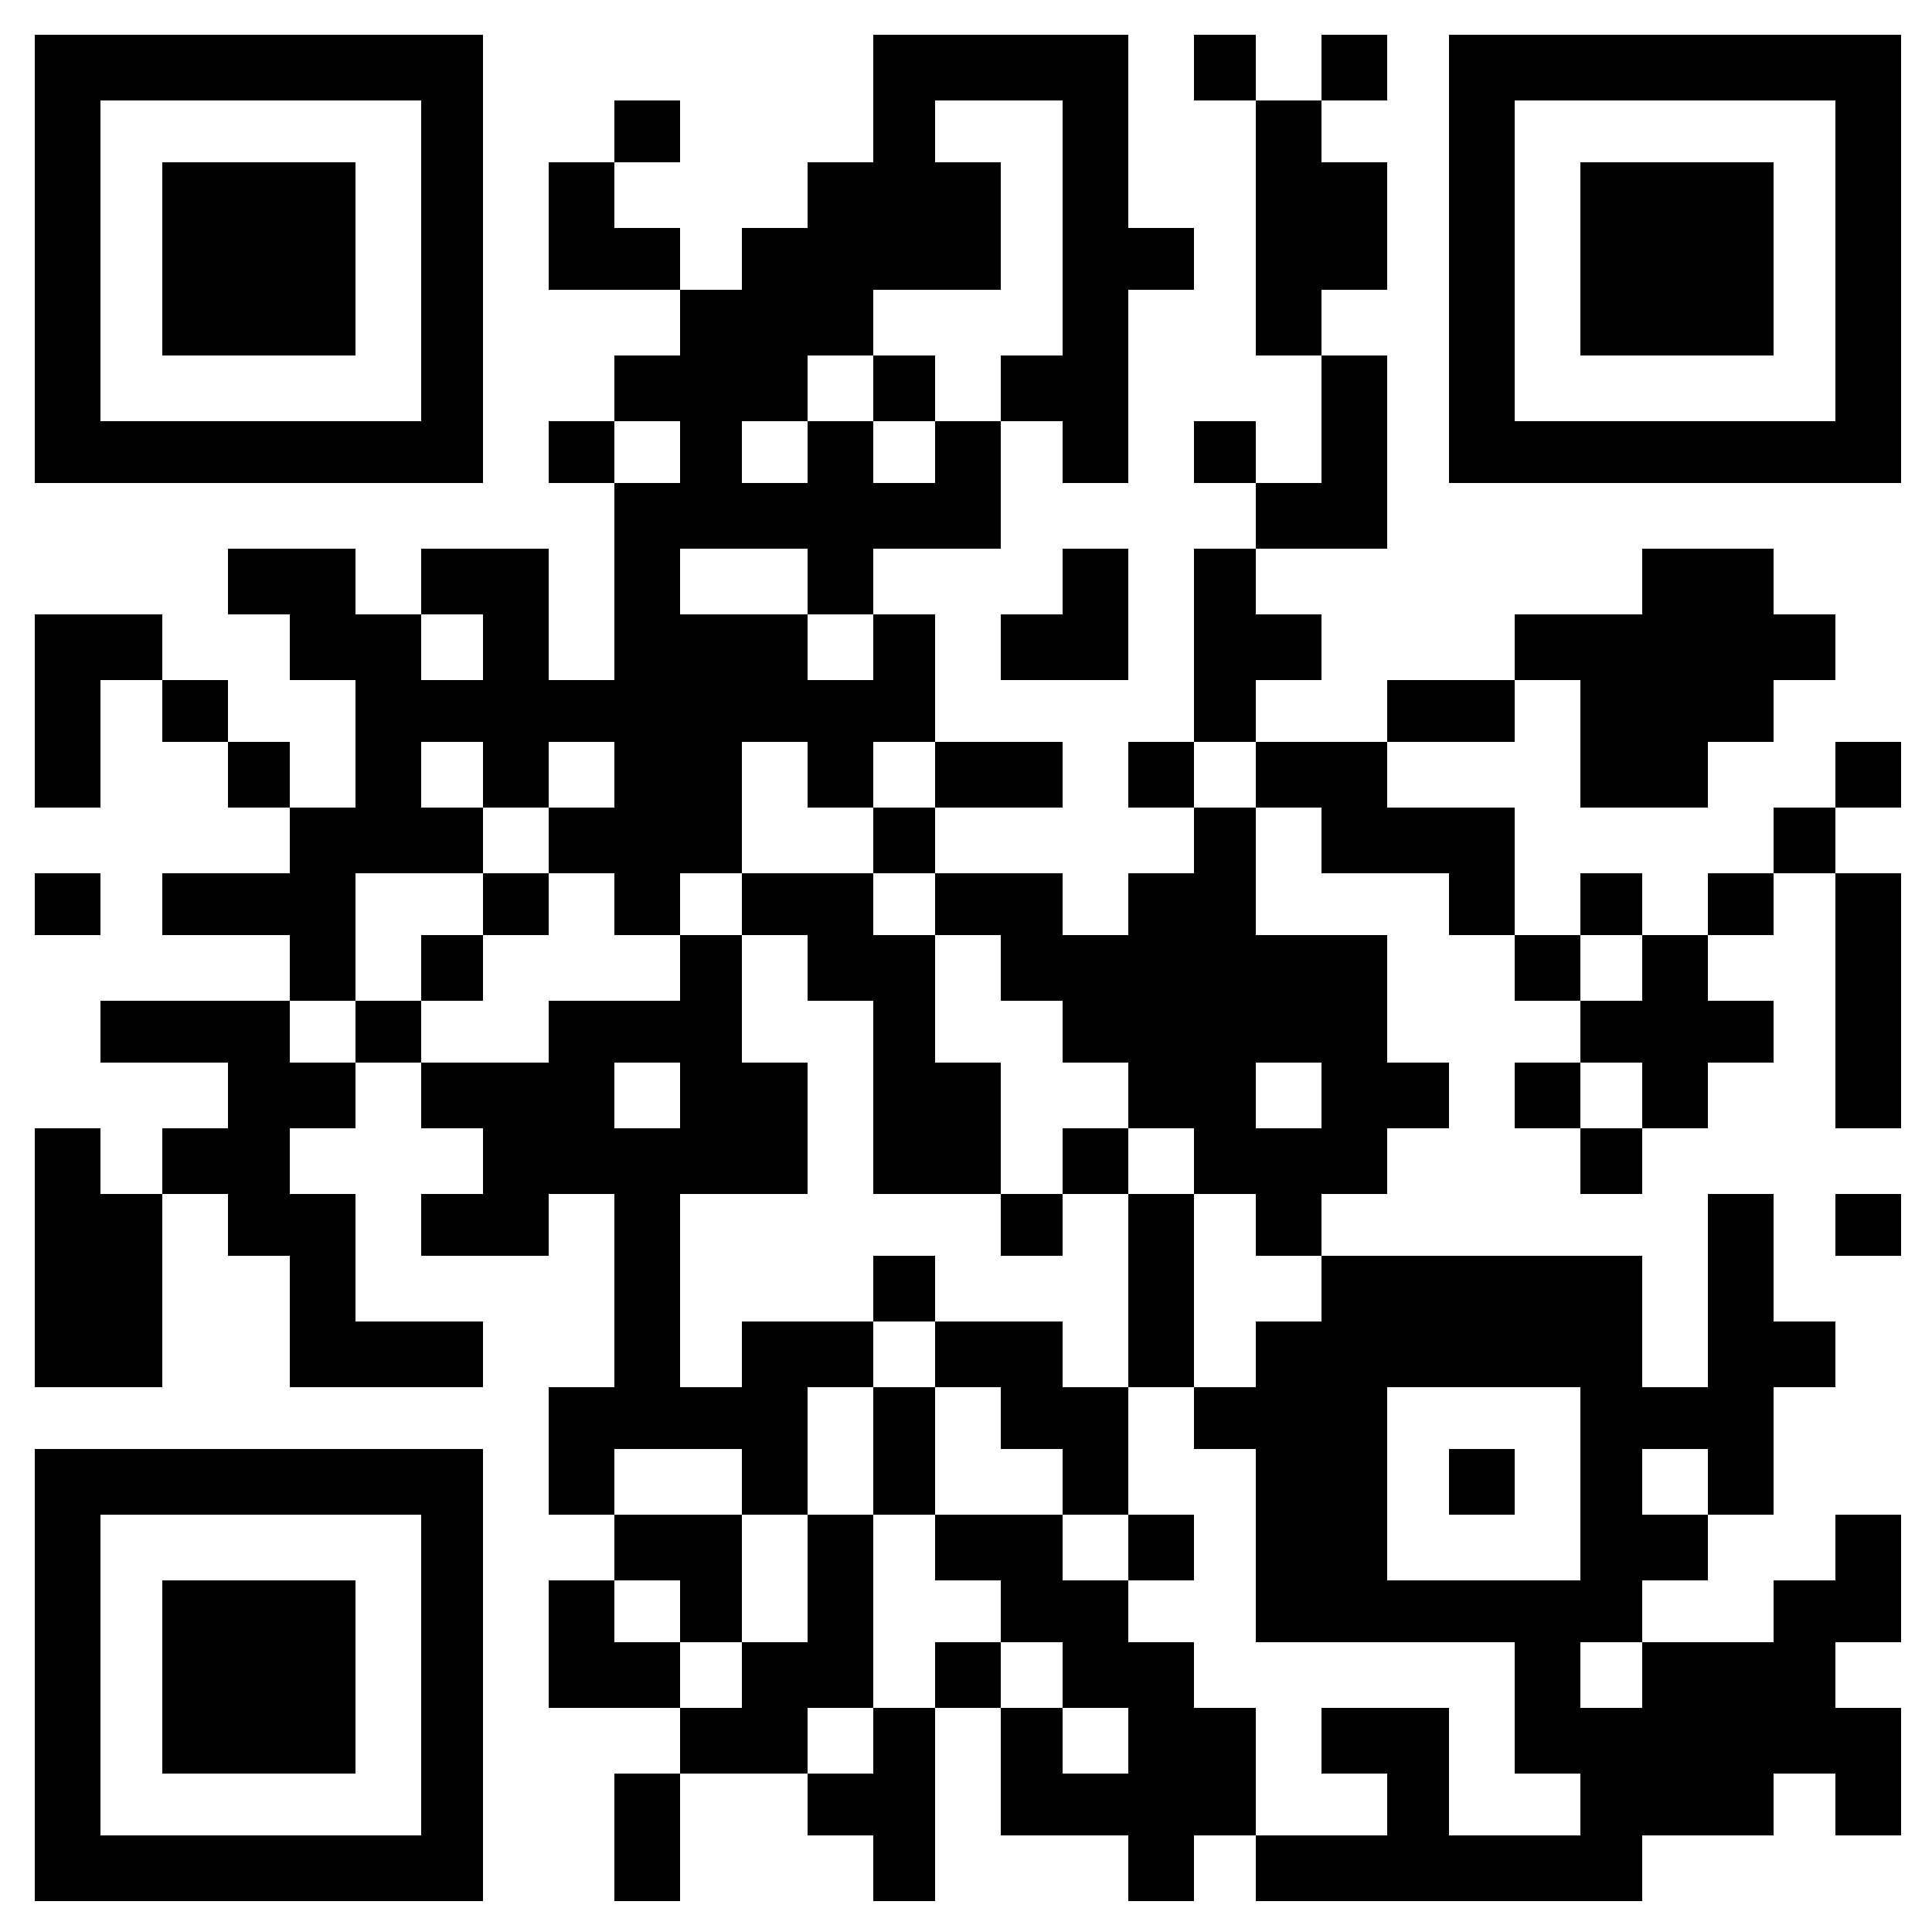
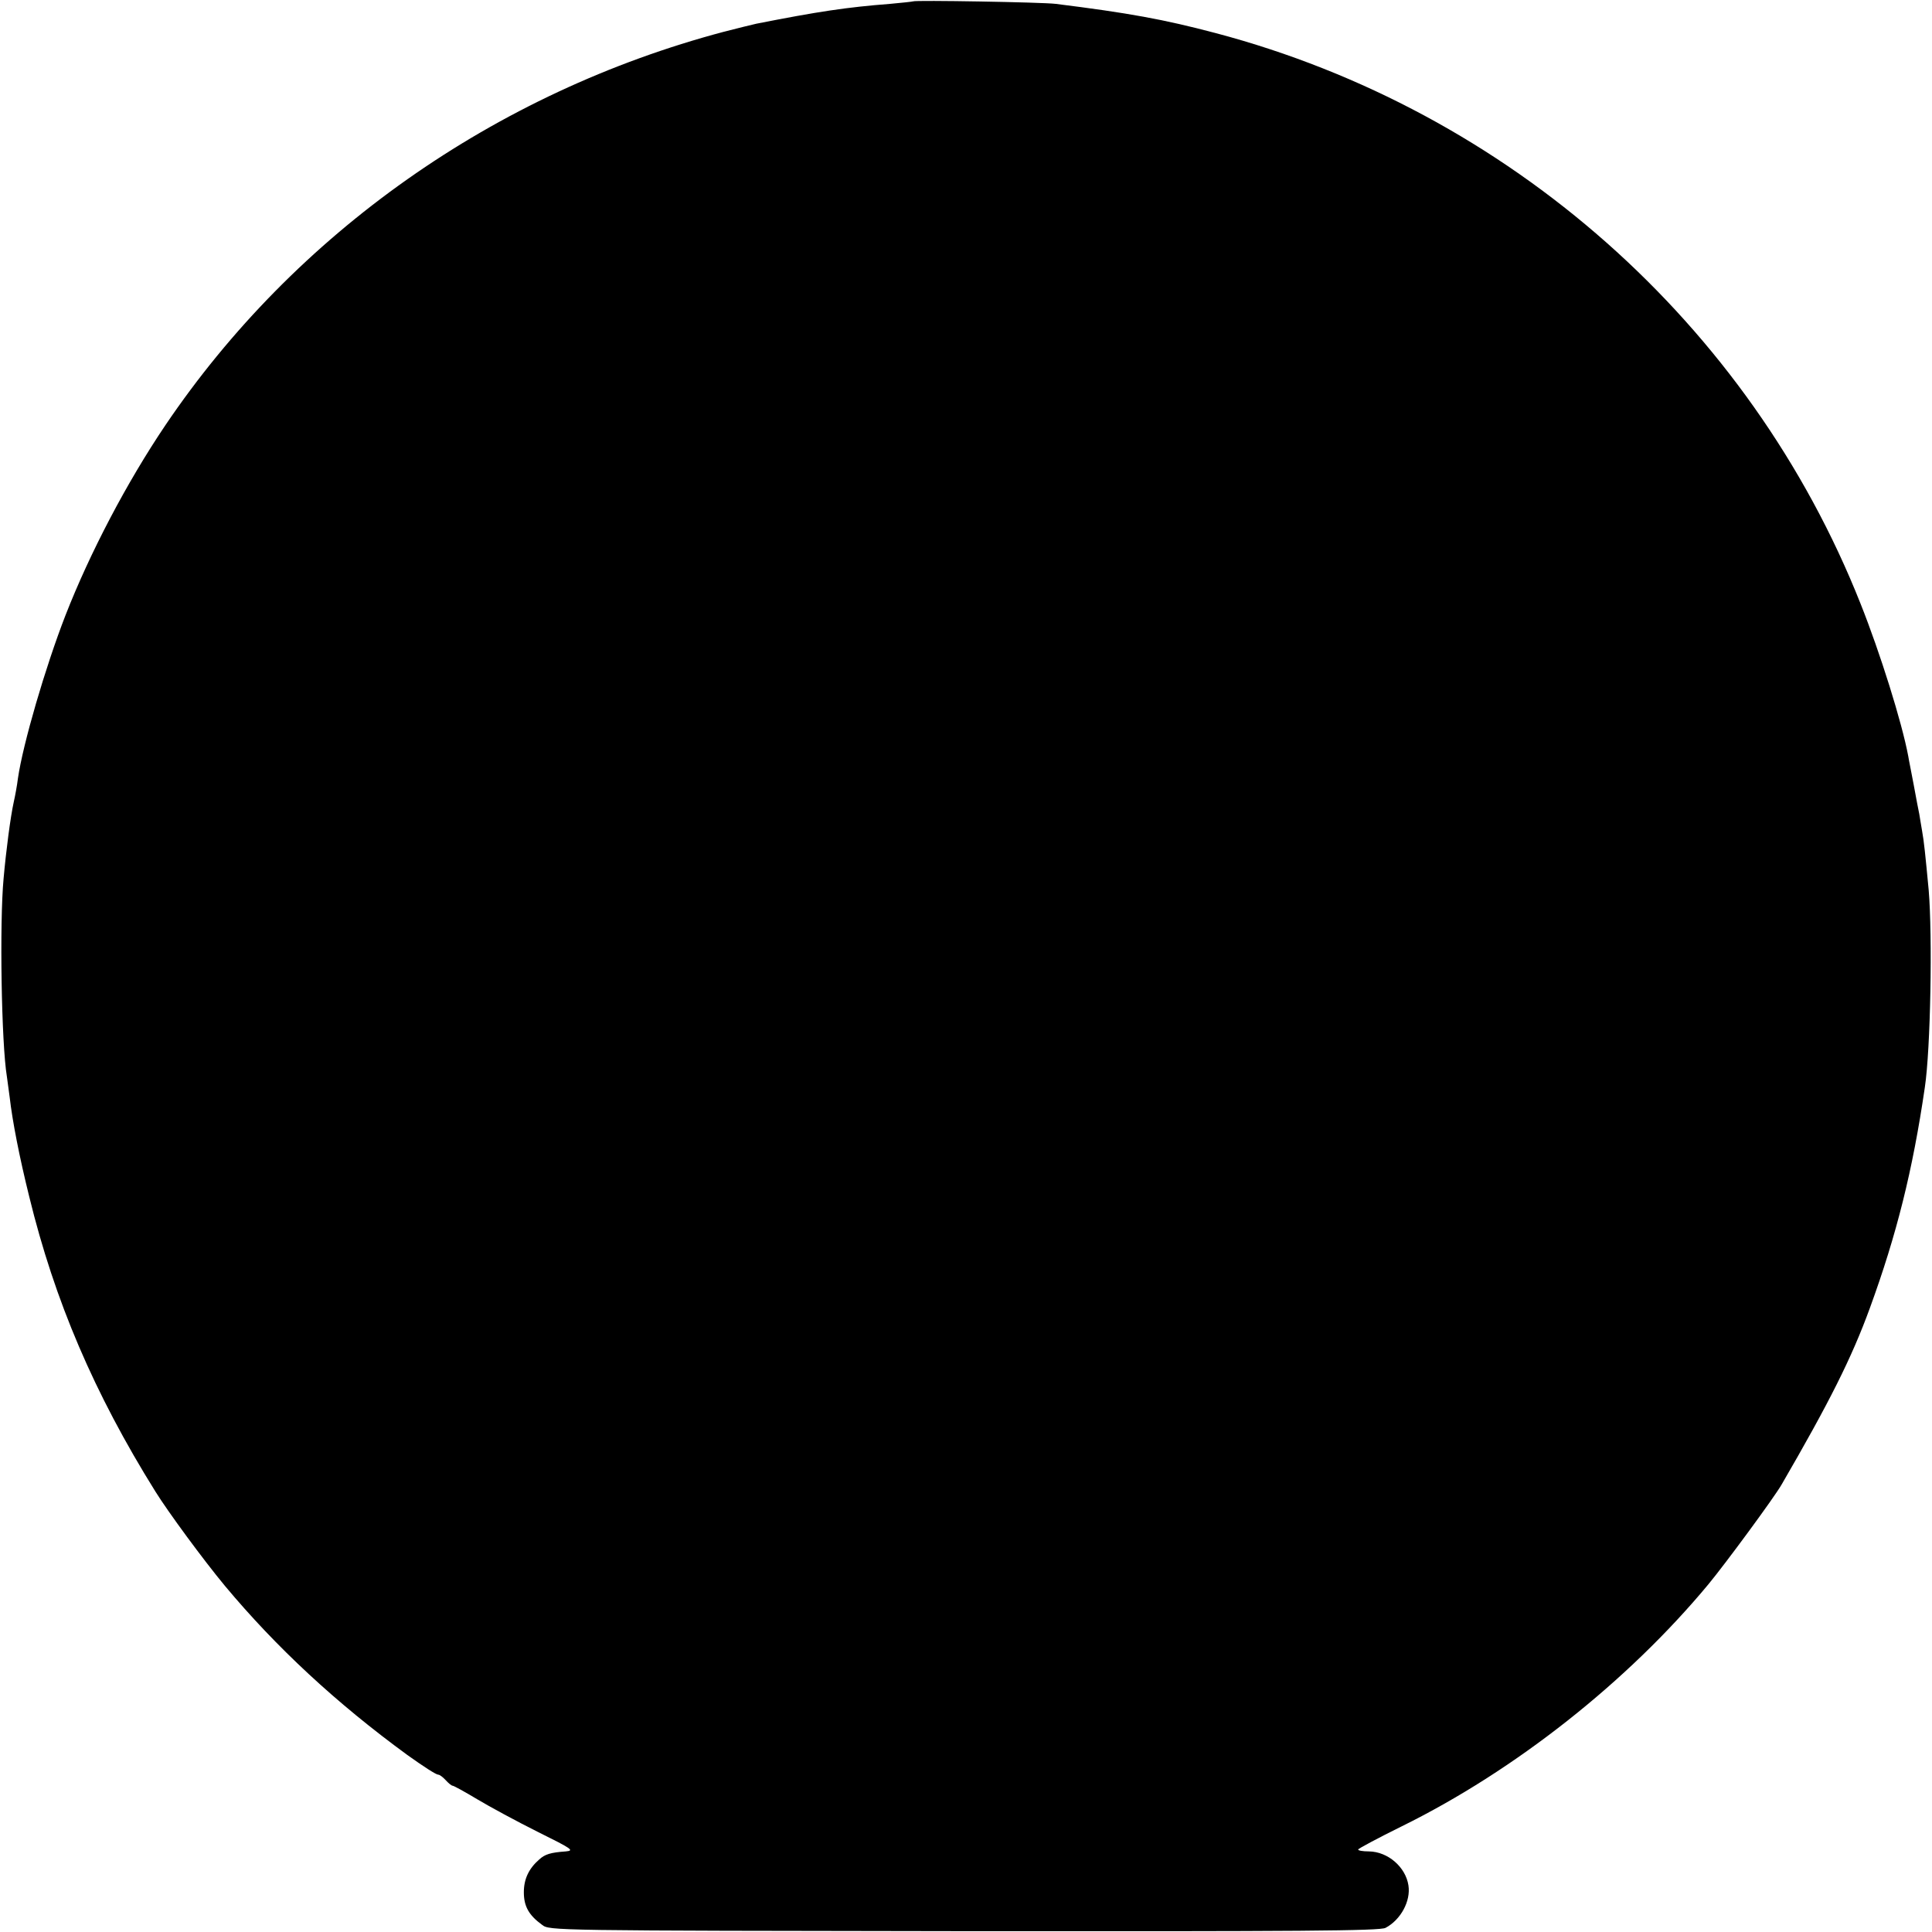
- <svg xmlns="http://www.w3.org/2000/svg" version="1.0" width="500pt" height="500pt" viewBox="0 0 500 500" preserveAspectRatio="xMidYMid meet">
-   <g transform="translate(0,500) scale(0.1,-0.1)" fill="#000000" stroke="none">
-     <path d="M90 4330 l0 -580 580 0 580 0 0 580 0 580 -580 0 -580 0 0 -580z m1000 -5 l0 -415 -415 0 -415 0 0 415 0 415 415 0 415 0 0 -415z" />
-     <path d="M420 4330 l0 -250 250 0 250 0 0 250 0 250 -250 0 -250 0 0 -250z" />
-     <path d="M2260 4745 l0 -165 -85 0 -85 0 0 -85 0 -85 -85 0 -85 0 0 -80 0 -80 -80 0 -80 0 0 80 0 80 -85 0 -85 0 0 85 0 85 85 0 85 0 0 80 0 80 -85 0 -85 0 0 -80 0 -80 -85 0 -85 0 0 -165 0 -165 170 0 170 0 0 -85 0 -85 -85 0 -85 0 0 -85 0 -85 -85 0 -85 0 0 -80 0 -80 85 0 85 0 0 -255 0 -255 -85 0 -85 0 0 170 0 170 -165 0 -165 0 0 -85 0 -85 -85 0 -85 0 0 85 0 85 -165 0 -165 0 0 -85 0 -85 80 0 80 0 0 -85 0 -85 85 0 85 0 0 -165 0 -165 -85 0 -85 0 0 85 0 85 -80 0 -80 0 0 80 0 80 -85 0 -85 0 0 85 0 85 -165 0 -165 0 0 -250 0 -250 85 0 85 0 0 165 0 165 80 0 80 0 0 -80 0 -80 85 0 85 0 0 -85 0 -85 80 0 80 0 0 -85 0 -85 -165 0 -165 0 0 -80 0 -80 165 0 165 0 0 -85 0 -85 -245 0 -245 0 0 -80 0 -80 165 0 165 0 0 -85 0 -85 -85 0 -85 0 0 -85 0 -85 -80 0 -80 0 0 85 0 85 -85 0 -85 0 0 -335 0 -335 165 0 165 0 0 250 0 250 85 0 85 0 0 -80 0 -80 80 0 80 0 0 -170 0 -170 250 0 250 0 0 85 0 85 -165 0 -165 0 0 165 0 165 -85 0 -85 0 0 85 0 85 85 0 85 0 0 85 0 85 85 0 85 0 0 -85 0 -85 80 0 80 0 0 -85 0 -85 -80 0 -80 0 0 -80 0 -80 165 0 165 0 0 80 0 80 85 0 85 0 0 -250 0 -250 -85 0 -85 0 0 -165 0 -165 85 0 85 0 0 -85 0 -85 -85 0 -85 0 0 -165 0 -165 170 0 170 0 0 -85 0 -85 -85 0 -85 0 0 -165 0 -165 85 0 85 0 0 165 0 165 165 0 165 0 0 -80 0 -80 85 0 85 0 0 -85 0 -85 80 0 80 0 0 250 0 250 85 0 85 0 0 -165 0 -165 165 0 165 0 0 -85 0 -85 85 0 85 0 0 85 0 85 80 0 80 0 0 -85 0 -85 500 0 500 0 0 85 0 85 170 0 170 0 0 80 0 80 80 0 80 0 0 -80 0 -80 85 0 85 0 0 165 0 165 -85 0 -85 0 0 85 0 85 85 0 85 0 0 165 0 165 -85 0 -85 0 0 -85 0 -85 -80 0 -80 0 0 -80 0 -80 -170 0 -170 0 0 80 0 80 85 0 85 0 0 85 0 85 85 0 85 0 0 165 0 165 80 0 80 0 0 85 0 85 -80 0 -80 0 0 165 0 165 -85 0 -85 0 0 -250 0 -250 -85 0 -85 0 0 170 0 170 -415 0 -415 0 0 80 0 80 85 0 85 0 0 85 0 85 80 0 80 0 0 85 0 85 -80 0 -80 0 0 165 0 165 -170 0 -170 0 0 165 0 165 85 0 85 0 0 -85 0 -85 165 0 165 0 0 -80 0 -80 85 0 85 0 0 -85 0 -85 85 0 85 0 0 -80 0 -80 -85 0 -85 0 0 -85 0 -85 85 0 85 0 0 -85 0 -85 80 0 80 0 0 85 0 85 85 0 85 0 0 85 0 85 85 0 85 0 0 80 0 80 -85 0 -85 0 0 85 0 85 85 0 85 0 0 80 0 80 80 0 80 0 0 -330 0 -330 85 0 85 0 0 330 0 330 -85 0 -85 0 0 85 0 85 85 0 85 0 0 85 0 85 -85 0 -85 0 0 -85 0 -85 -80 0 -80 0 0 -85 0 -85 -85 0 -85 0 0 -80 0 -80 -85 0 -85 0 0 80 0 80 -80 0 -80 0 0 -80 0 -80 -85 0 -85 0 0 165 0 165 -165 0 -165 0 0 85 0 85 165 0 165 0 0 80 0 80 85 0 85 0 0 -165 0 -165 165 0 165 0 0 85 0 85 85 0 85 0 0 80 0 80 80 0 80 0 0 85 0 85 -80 0 -80 0 0 85 0 85 -170 0 -170 0 0 -85 0 -85 -165 0 -165 0 0 -85 0 -85 -165 0 -165 0 0 -80 0 -80 -170 0 -170 0 0 80 0 80 85 0 85 0 0 85 0 85 -85 0 -85 0 0 85 0 85 170 0 170 0 0 250 0 250 -85 0 -85 0 0 85 0 85 85 0 85 0 0 165 0 165 -85 0 -85 0 0 80 0 80 85 0 85 0 0 85 0 85 -85 0 -85 0 0 -85 0 -85 -85 0 -85 0 0 85 0 85 -80 0 -80 0 0 -85 0 -85 80 0 80 0 0 -330 0 -330 85 0 85 0 0 -165 0 -165 -85 0 -85 0 0 80 0 80 -80 0 -80 0 0 -80 0 -80 80 0 80 0 0 -85 0 -85 -80 0 -80 0 0 -250 0 -250 -85 0 -85 0 0 -85 0 -85 85 0 85 0 0 -85 0 -85 -85 0 -85 0 0 -80 0 -80 -85 0 -85 0 0 80 0 80 -165 0 -165 0 0 85 0 85 165 0 165 0 0 85 0 85 -165 0 -165 0 0 165 0 165 -80 0 -80 0 0 85 0 85 165 0 165 0 0 165 0 165 80 0 80 0 0 -80 0 -80 85 0 85 0 0 250 0 250 85 0 85 0 0 80 0 80 -85 0 -85 0 0 250 0 250 -330 0 -330 0 0 -165z m490 -335 l0 -330 -80 0 -80 0 0 -85 0 -85 -85 0 -85 0 0 -80 0 -80 -80 0 -80 0 0 80 0 80 -85 0 -85 0 0 -80 0 -80 -85 0 -85 0 0 80 0 80 85 0 85 0 0 85 0 85 85 0 85 0 0 85 0 85 165 0 165 0 0 165 0 165 -85 0 -85 0 0 80 0 80 165 0 165 0 0 -330z m-990 -580 l0 -80 -85 0 -85 0 0 80 0 80 85 0 85 0 0 -80z m330 -335 l0 -85 85 0 85 0 0 -85 0 -85 -85 0 -85 0 0 85 0 85 -165 0 -165 0 0 85 0 85 165 0 165 0 0 -85z m-840 -170 l0 -85 -80 0 -80 0 0 85 0 85 80 0 80 0 0 -85z m0 -330 l0 -85 85 0 85 0 0 85 0 85 85 0 85 0 0 -85 0 -85 -85 0 -85 0 0 -85 0 -85 85 0 85 0 0 -80 0 -80 85 0 85 0 0 80 0 80 80 0 80 0 0 170 0 170 85 0 85 0 0 -85 0 -85 85 0 85 0 0 85 0 85 80 0 80 0 0 -85 0 -85 -80 0 -80 0 0 -85 0 -85 80 0 80 0 0 -80 0 -80 85 0 85 0 0 -85 0 -85 80 0 80 0 0 -80 0 -80 85 0 85 0 0 -85 0 -85 85 0 85 0 0 -85 0 -85 80 0 80 0 0 -80 0 -80 85 0 85 0 0 -85 0 -85 -85 0 -85 0 0 -85 0 -85 -80 0 -80 0 0 -80 0 -80 80 0 80 0 0 -250 0 -250 335 0 335 0 0 -170 0 -170 85 0 85 0 0 -80 0 -80 -170 0 -170 0 0 165 0 165 -165 0 -165 0 0 -85 0 -85 85 0 85 0 0 -80 0 -80 -170 0 -170 0 0 165 0 165 -80 0 -80 0 0 85 0 85 -85 0 -85 0 0 80 0 80 -85 0 -85 0 0 85 0 85 -165 0 -165 0 0 -85 0 -85 85 0 85 0 0 -80 0 -80 80 0 80 0 0 -85 0 -85 85 0 85 0 0 -85 0 -85 -85 0 -85 0 0 85 0 85 -80 0 -80 0 0 85 0 85 -85 0 -85 0 0 -85 0 -85 -80 0 -80 0 0 -85 0 -85 -85 0 -85 0 0 85 0 85 85 0 85 0 0 250 0 250 -85 0 -85 0 0 -165 0 -165 -85 0 -85 0 0 -85 0 -85 -80 0 -80 0 0 85 0 85 -85 0 -85 0 0 80 0 80 85 0 85 0 0 -80 0 -80 80 0 80 0 0 165 0 165 -165 0 -165 0 0 85 0 85 165 0 165 0 0 -85 0 -85 85 0 85 0 0 165 0 165 85 0 85 0 0 85 0 85 -170 0 -170 0 0 -85 0 -85 -80 0 -80 0 0 250 0 250 165 0 165 0 0 170 0 170 -85 0 -85 0 0 165 0 165 -80 0 -80 0 0 -85 0 -85 -170 0 -170 0 0 -80 0 -80 -165 0 -165 0 0 80 0 80 -85 0 -85 0 0 -80 0 -80 -85 0 -85 0 0 80 0 80 85 0 85 0 0 165 0 165 165 0 165 0 0 85 0 85 -80 0 -80 0 0 85 0 85 80 0 80 0 0 -85z m2000 0 l0 -85 -80 0 -80 0 0 85 0 85 80 0 80 0 0 -85z m1000 -500 l0 -85 -80 0 -80 0 0 85 0 85 80 0 80 0 0 -85z m-2490 -330 l0 -85 -85 0 -85 0 0 85 0 85 85 0 85 0 0 -85z m1660 0 l0 -85 -85 0 -85 0 0 85 0 85 85 0 85 0 0 -85z m830 0 l0 -85 -80 0 -80 0 0 85 0 85 80 0 80 0 0 -85z m-160 -1005 l0 -250 -250 0 -250 0 0 250 0 250 250 0 250 0 0 -250z m330 5 l0 -85 -85 0 -85 0 0 85 0 85 85 0 85 0 0 -85z m-170 -500 l0 -85 -80 0 -80 0 0 85 0 85 80 0 80 0 0 -85z" />
-     <path d="M2260 3995 l0 -85 80 0 80 0 0 85 0 85 -80 0 -80 0 0 -85z" />
-     <path d="M1250 2660 l0 -80 -80 0 -80 0 0 -85 0 -85 80 0 80 0 0 85 0 85 85 0 85 0 0 80 0 80 -85 0 -85 0 0 -80z" />
-     <path d="M1920 2660 l0 -80 85 0 85 0 0 -85 0 -85 85 0 85 0 0 -250 0 -250 165 0 165 0 0 -80 0 -80 80 0 80 0 0 80 0 80 85 0 85 0 0 -250 0 -250 -85 0 -85 0 0 85 0 85 -165 0 -165 0 0 85 0 85 -80 0 -80 0 0 -85 0 -85 80 0 80 0 0 -85 0 -85 -80 0 -80 0 0 -165 0 -165 80 0 80 0 0 165 0 165 85 0 85 0 0 -80 0 -80 80 0 80 0 0 -85 0 -85 85 0 85 0 0 -85 0 -85 85 0 85 0 0 85 0 85 -85 0 -85 0 0 165 0 165 85 0 85 0 0 250 0 250 -85 0 -85 0 0 85 0 85 -85 0 -85 0 0 -85 0 -85 -80 0 -80 0 0 170 0 170 -85 0 -85 0 0 165 0 165 -80 0 -80 0 0 80 0 80 -170 0 -170 0 0 -80z" />
-     <path d="M3750 1165 l0 -85 85 0 85 0 0 85 0 85 -85 0 -85 0 0 -85z" />
-     <path d="M3750 4330 l0 -580 585 0 585 0 0 580 0 580 -585 0 -585 0 0 -580z m1000 -5 l0 -415 -415 0 -415 0 0 415 0 415 415 0 415 0 0 -415z" />
-     <path d="M4090 4330 l0 -250 250 0 250 0 0 250 0 250 -250 0 -250 0 0 -250z" />
-     <path d="M2750 3495 l0 -85 -80 0 -80 0 0 -85 0 -85 165 0 165 0 0 170 0 170 -85 0 -85 0 0 -85z" />
-     <path d="M90 2660 l0 -80 85 0 85 0 0 80 0 80 -85 0 -85 0 0 -80z" />
-     <path d="M4750 1830 l0 -80 85 0 85 0 0 80 0 80 -85 0 -85 0 0 -80z" />
-     <path d="M90 665 l0 -585 580 0 580 0 0 585 0 585 -580 0 -580 0 0 -585z m1000 0 l0 -415 -415 0 -415 0 0 415 0 415 415 0 415 0 0 -415z" />
-     <path d="M420 660 l0 -250 250 0 250 0 0 250 0 250 -250 0 -250 0 0 -250z" />
+ <svg xmlns="http://www.w3.org/2000/svg" version="1.0" width="700pt" height="700pt" viewBox="0 0 700 700" preserveAspectRatio="xMidYMid meet">
+   <g transform="translate(0,700) scale(0.1,-0.1)" fill="#000000" stroke="none">
+     <path d="M3308 6995 c-2 -1 -39 -5 -83 -9 -156 -12 -262 -28 -485 -72 -14 -3 -66 -16 -117 -29 -830 -220 -1554 -730 -2024 -1426 -139 -206 -273 -461 -362 -689 -73 -188 -154 -466 -172 -590 -3 -25 -10 -63 -15 -85 -12 -54 -28 -177 -37 -278 -15 -160 -8 -598 12 -718 2 -13 6 -46 10 -74 10 -87 35 -216 71 -361 92 -377 235 -712 457 -1068 46 -74 174 -248 252 -342 187 -224 404 -425 660 -612 60 -43 105 -72 113 -72 5 0 17 -9 27 -20 10 -11 21 -20 25 -20 4 0 44 -22 89 -49 45 -27 143 -80 219 -118 125 -62 134 -68 102 -71 -55 -4 -75 -10 -96 -29 -38 -33 -56 -71 -56 -119 0 -51 18 -83 66 -118 27 -21 29 -21 1529 -23 1219 -1 1507 1 1527 12 55 29 92 97 83 154 -10 66 -74 122 -143 123 -22 0 -40 3 -39 7 0 3 71 41 158 84 410 202 819 525 1111 877 62 75 238 314 265 361 173 298 254 459 320 640 97 266 155 498 199 799 21 140 28 548 14 715 -12 127 -17 177 -24 215 -3 19 -8 46 -10 60 -3 14 -12 61 -20 105 -8 44 -18 91 -20 105 -23 123 -102 375 -173 553 -402 1014 -1275 1786 -2336 2067 -189 50 -316 73 -580 106 -48 6 -511 14 -517 9z" />
  </g>
</svg>
